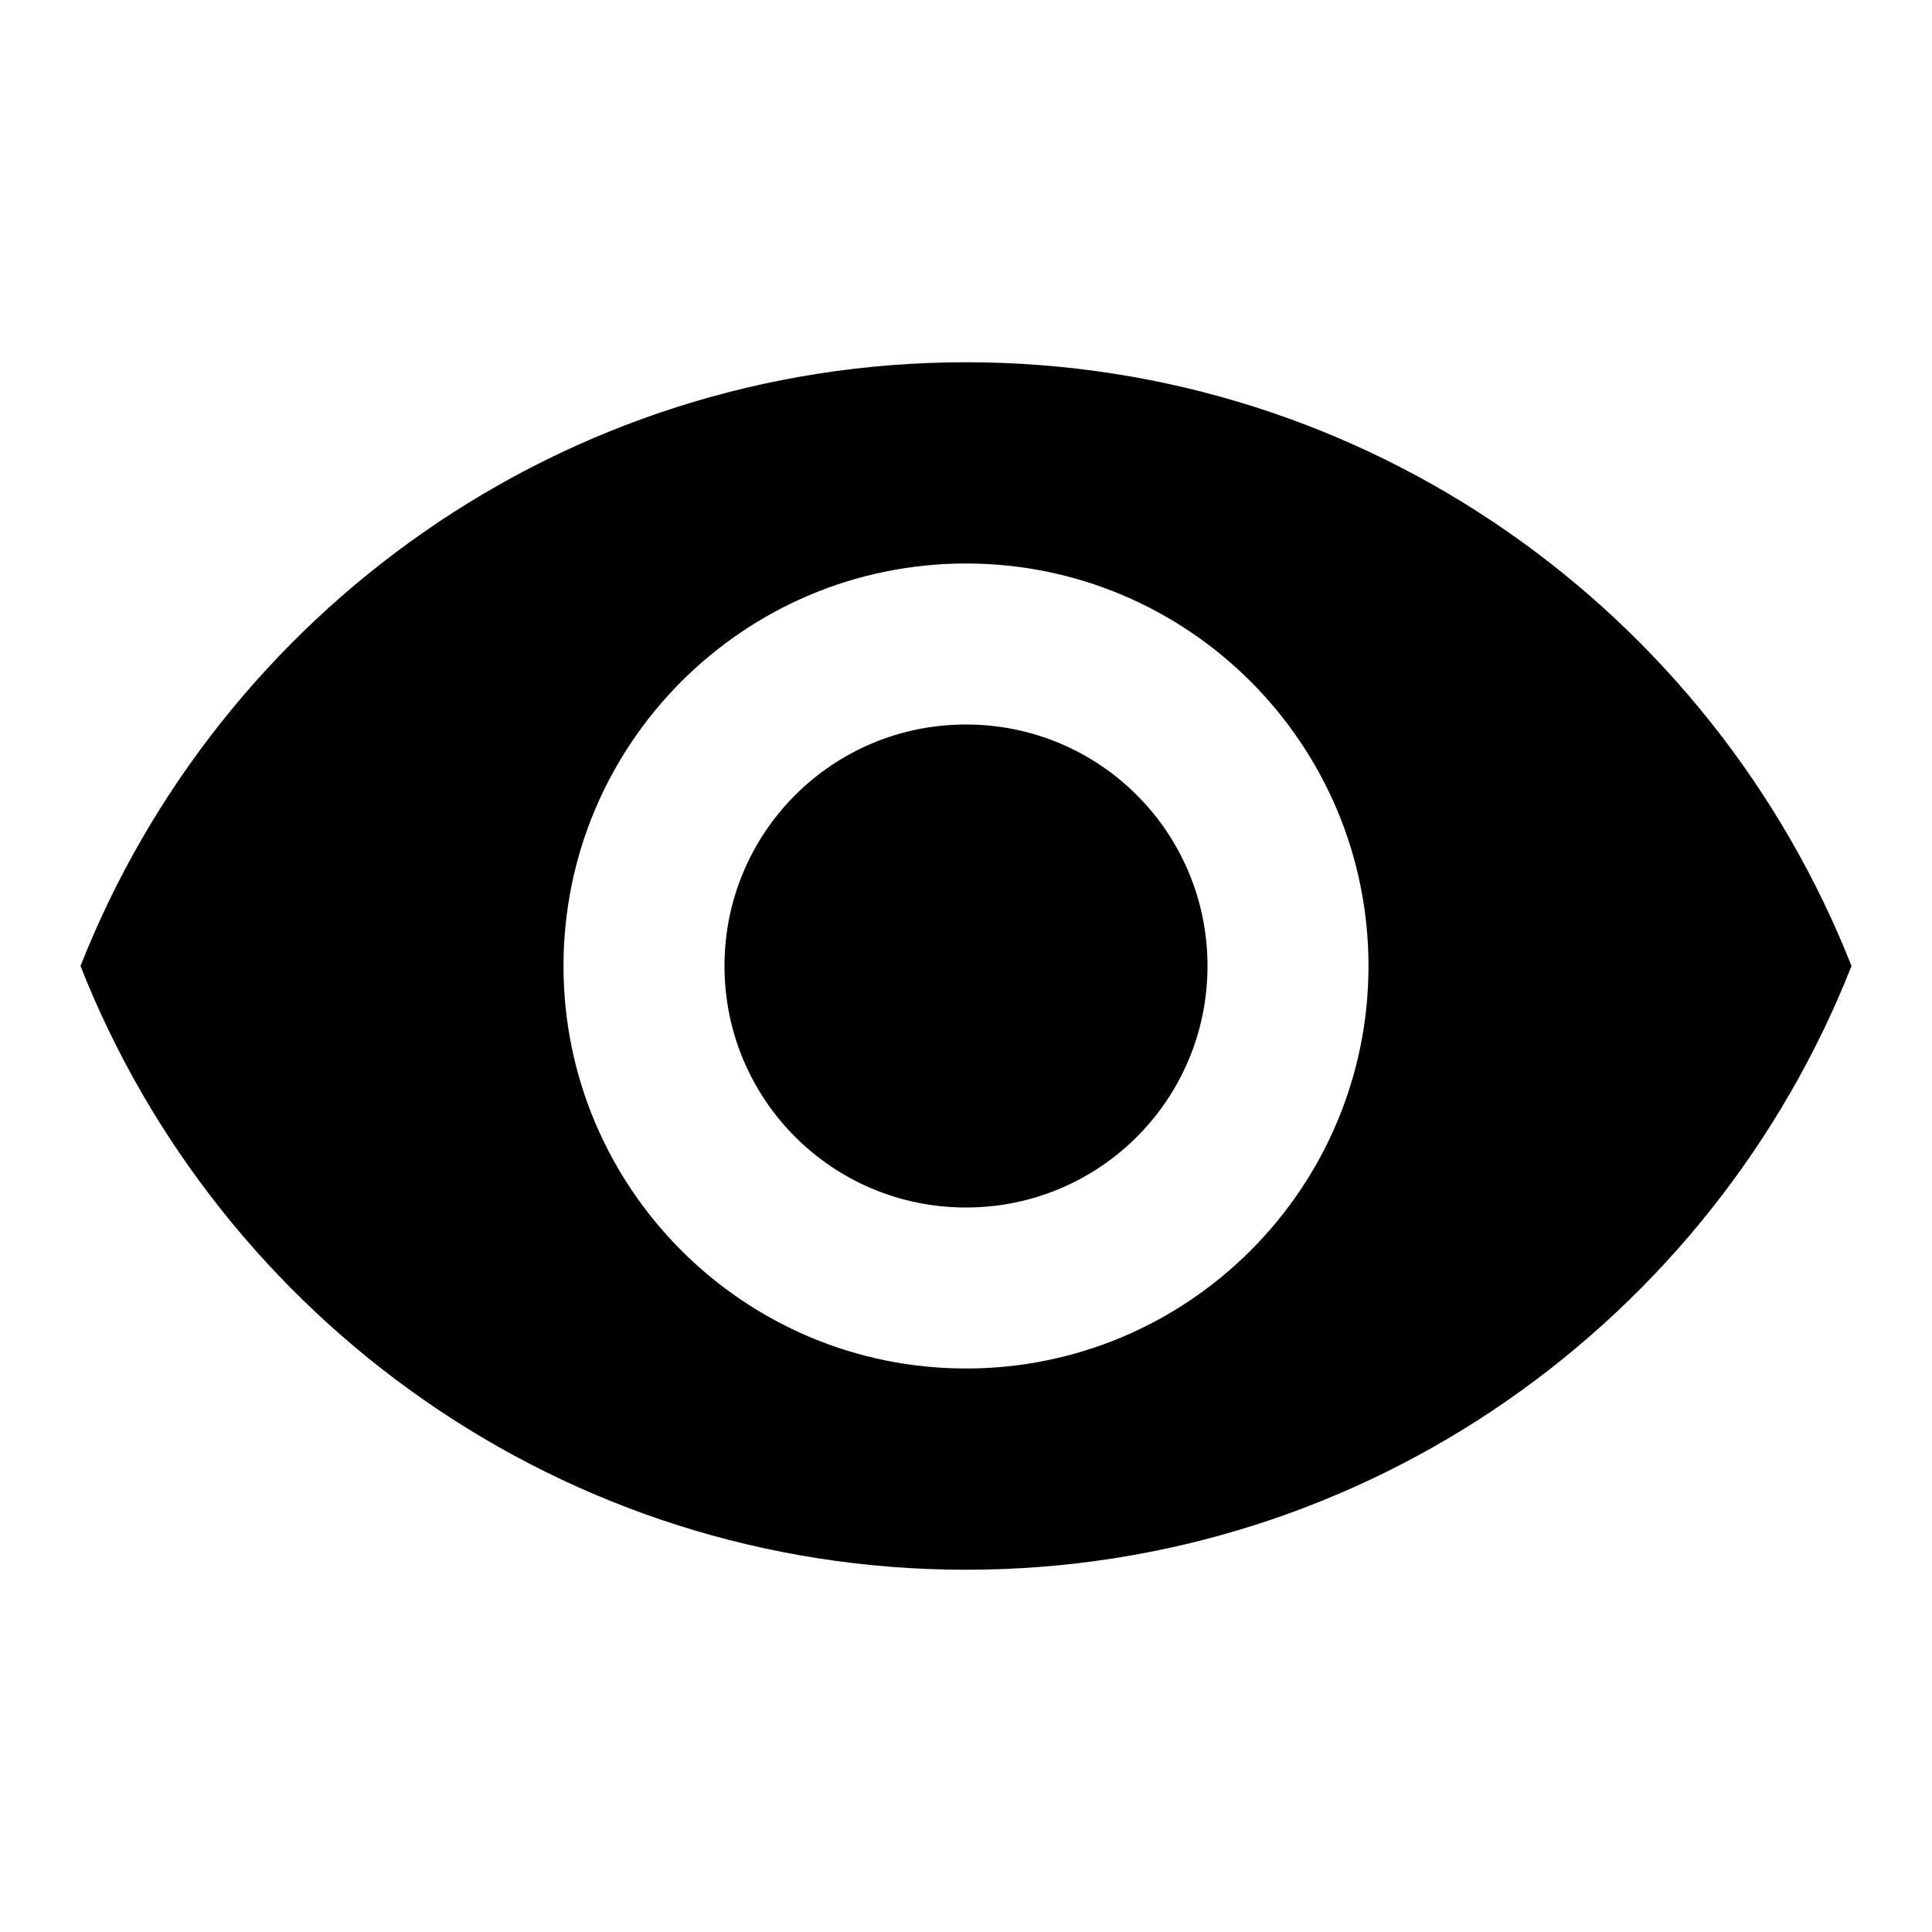
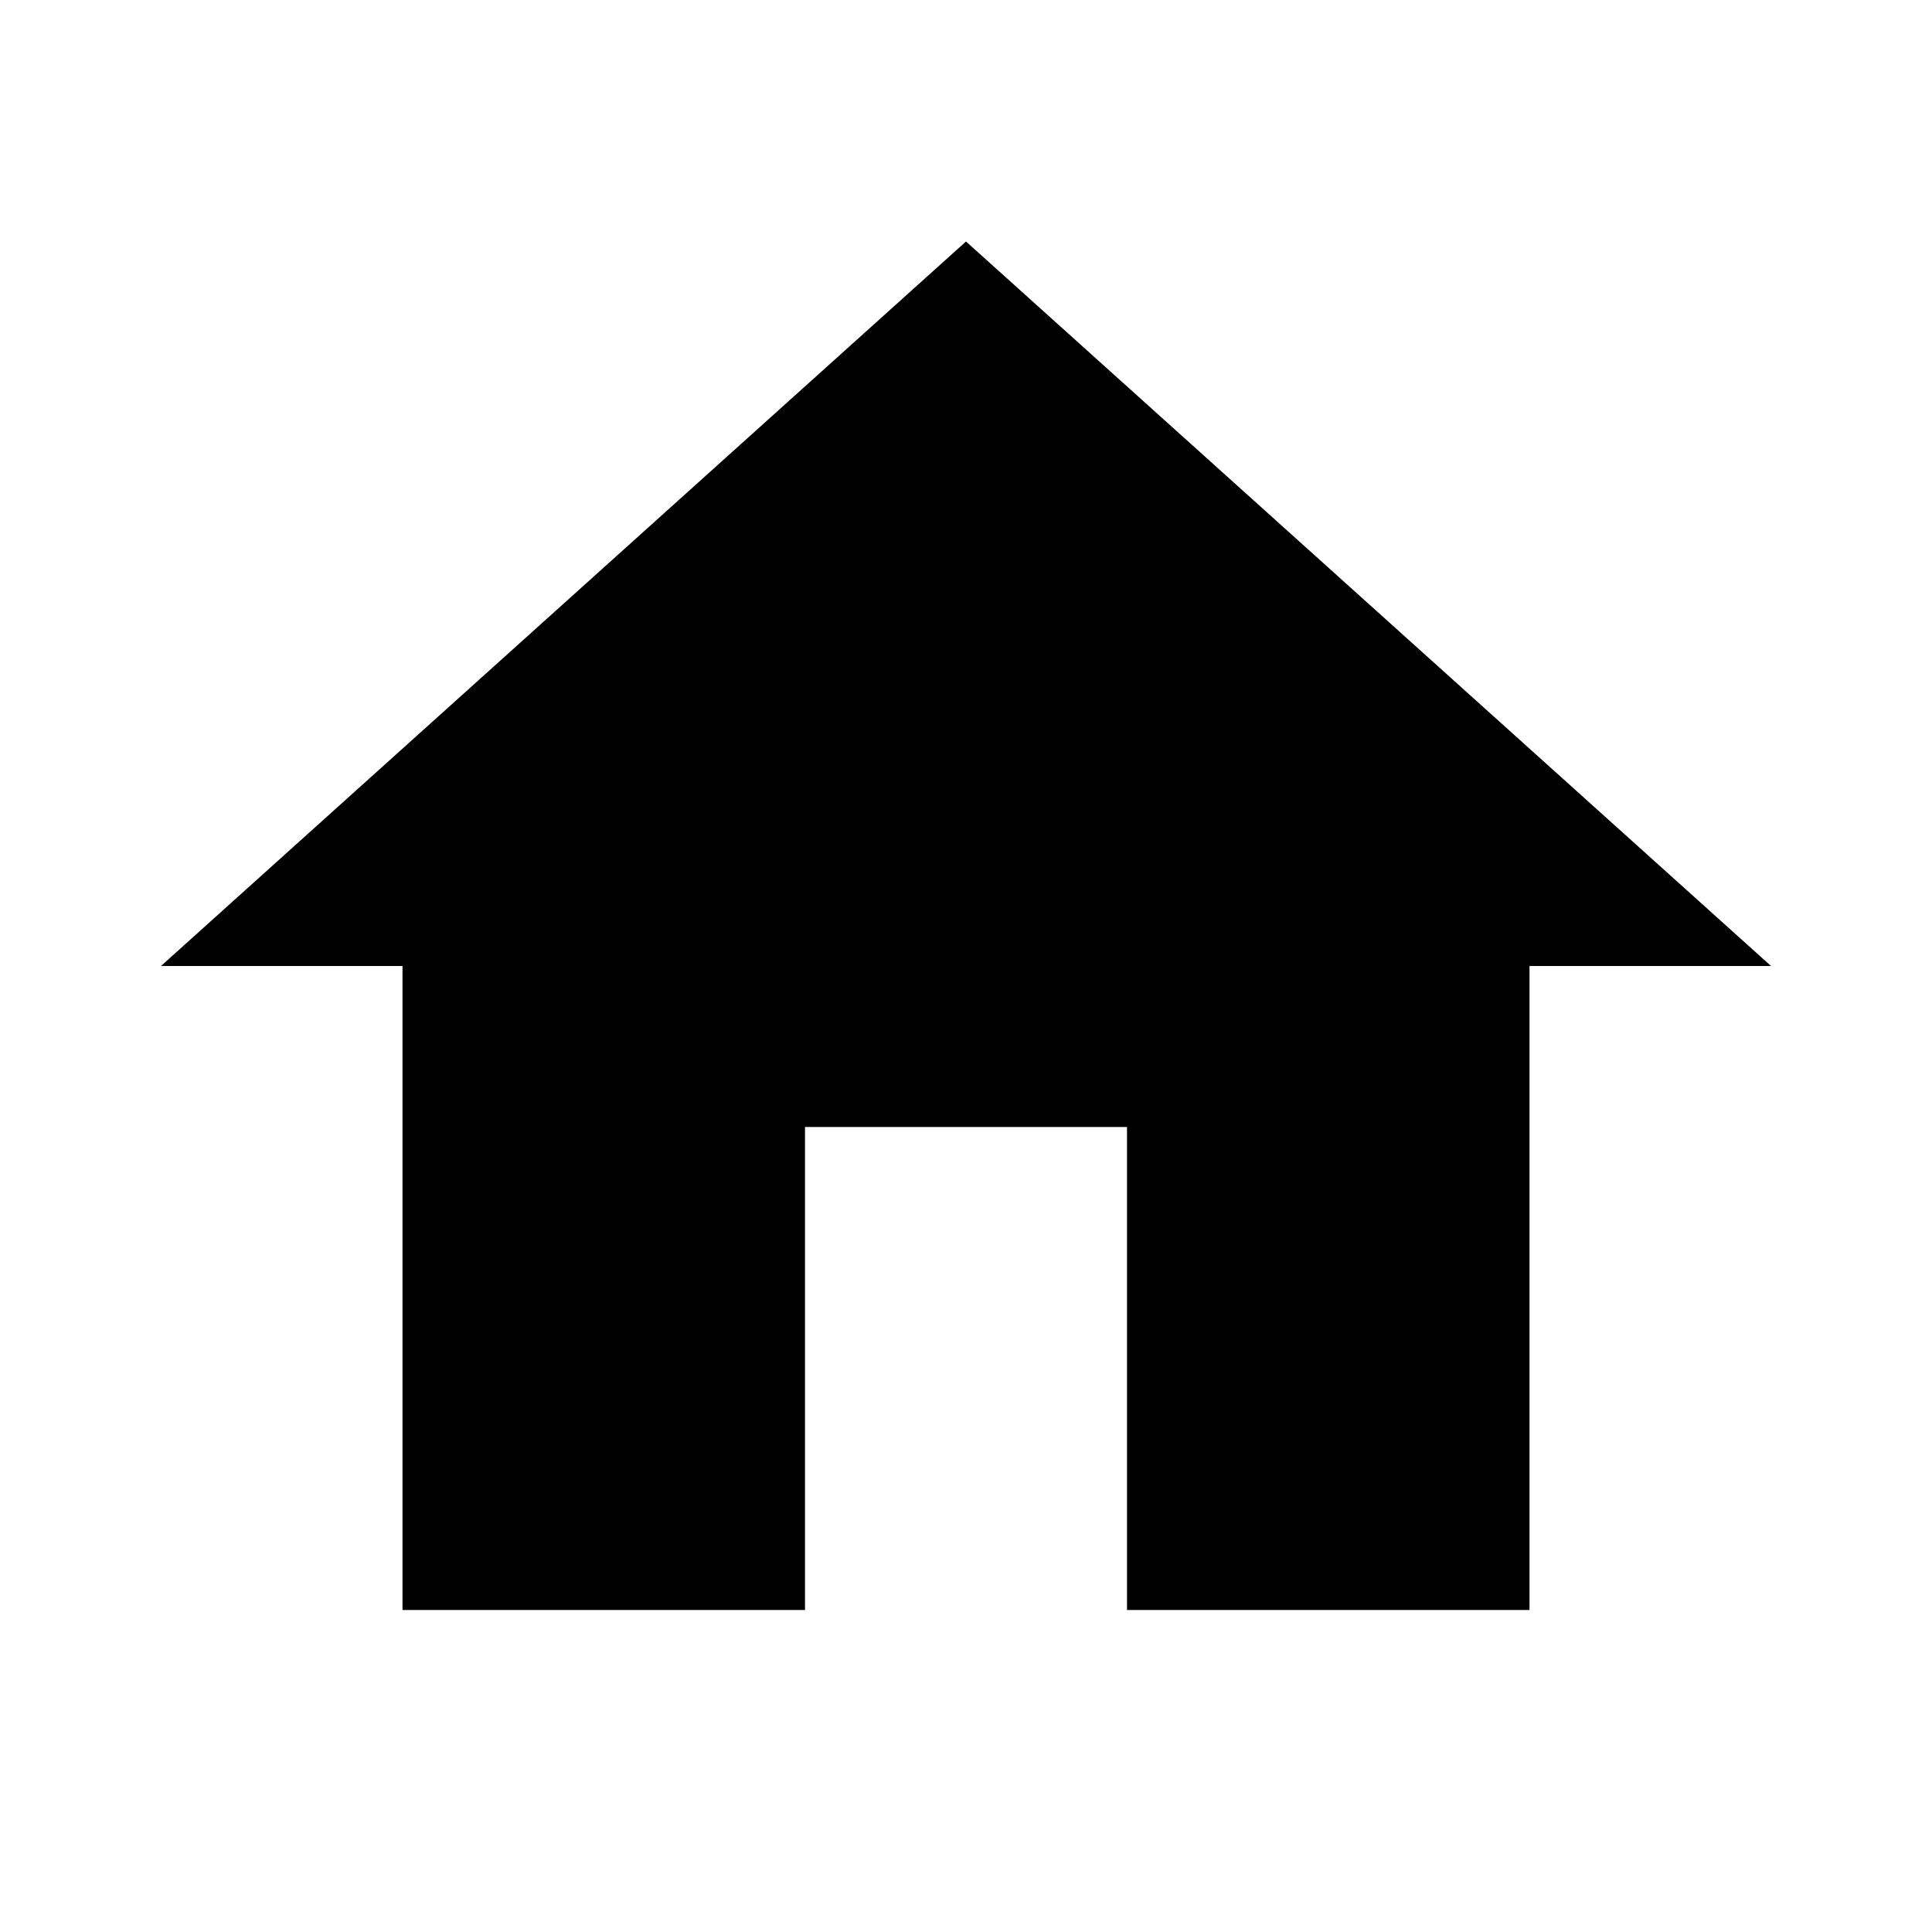
<svg xmlns="http://www.w3.org/2000/svg" height="24px" viewBox="0 0 24 24" width="24px" fill="#000000">
  <path d="M0 0h24v24H0z" fill="none" />
-   <path d="M12 4.5C7 4.5 2.73 7.61 1 12c1.73 4.39 6 7.5 11 7.5s9.27-3.11 11-7.5c-1.73-4.39-6-7.5-11-7.5zM12 17c-2.76 0-5-2.24-5-5s2.24-5 5-5 5 2.24 5 5-2.24 5-5 5zm0-8c-1.66 0-3 1.34-3 3s1.34 3 3 3 3-1.34 3-3-1.34-3-3-3z" />
+   <path d="M10 20v-6h4v6h5v-8h3L12 3 2 12h3v8z" />
</svg>
